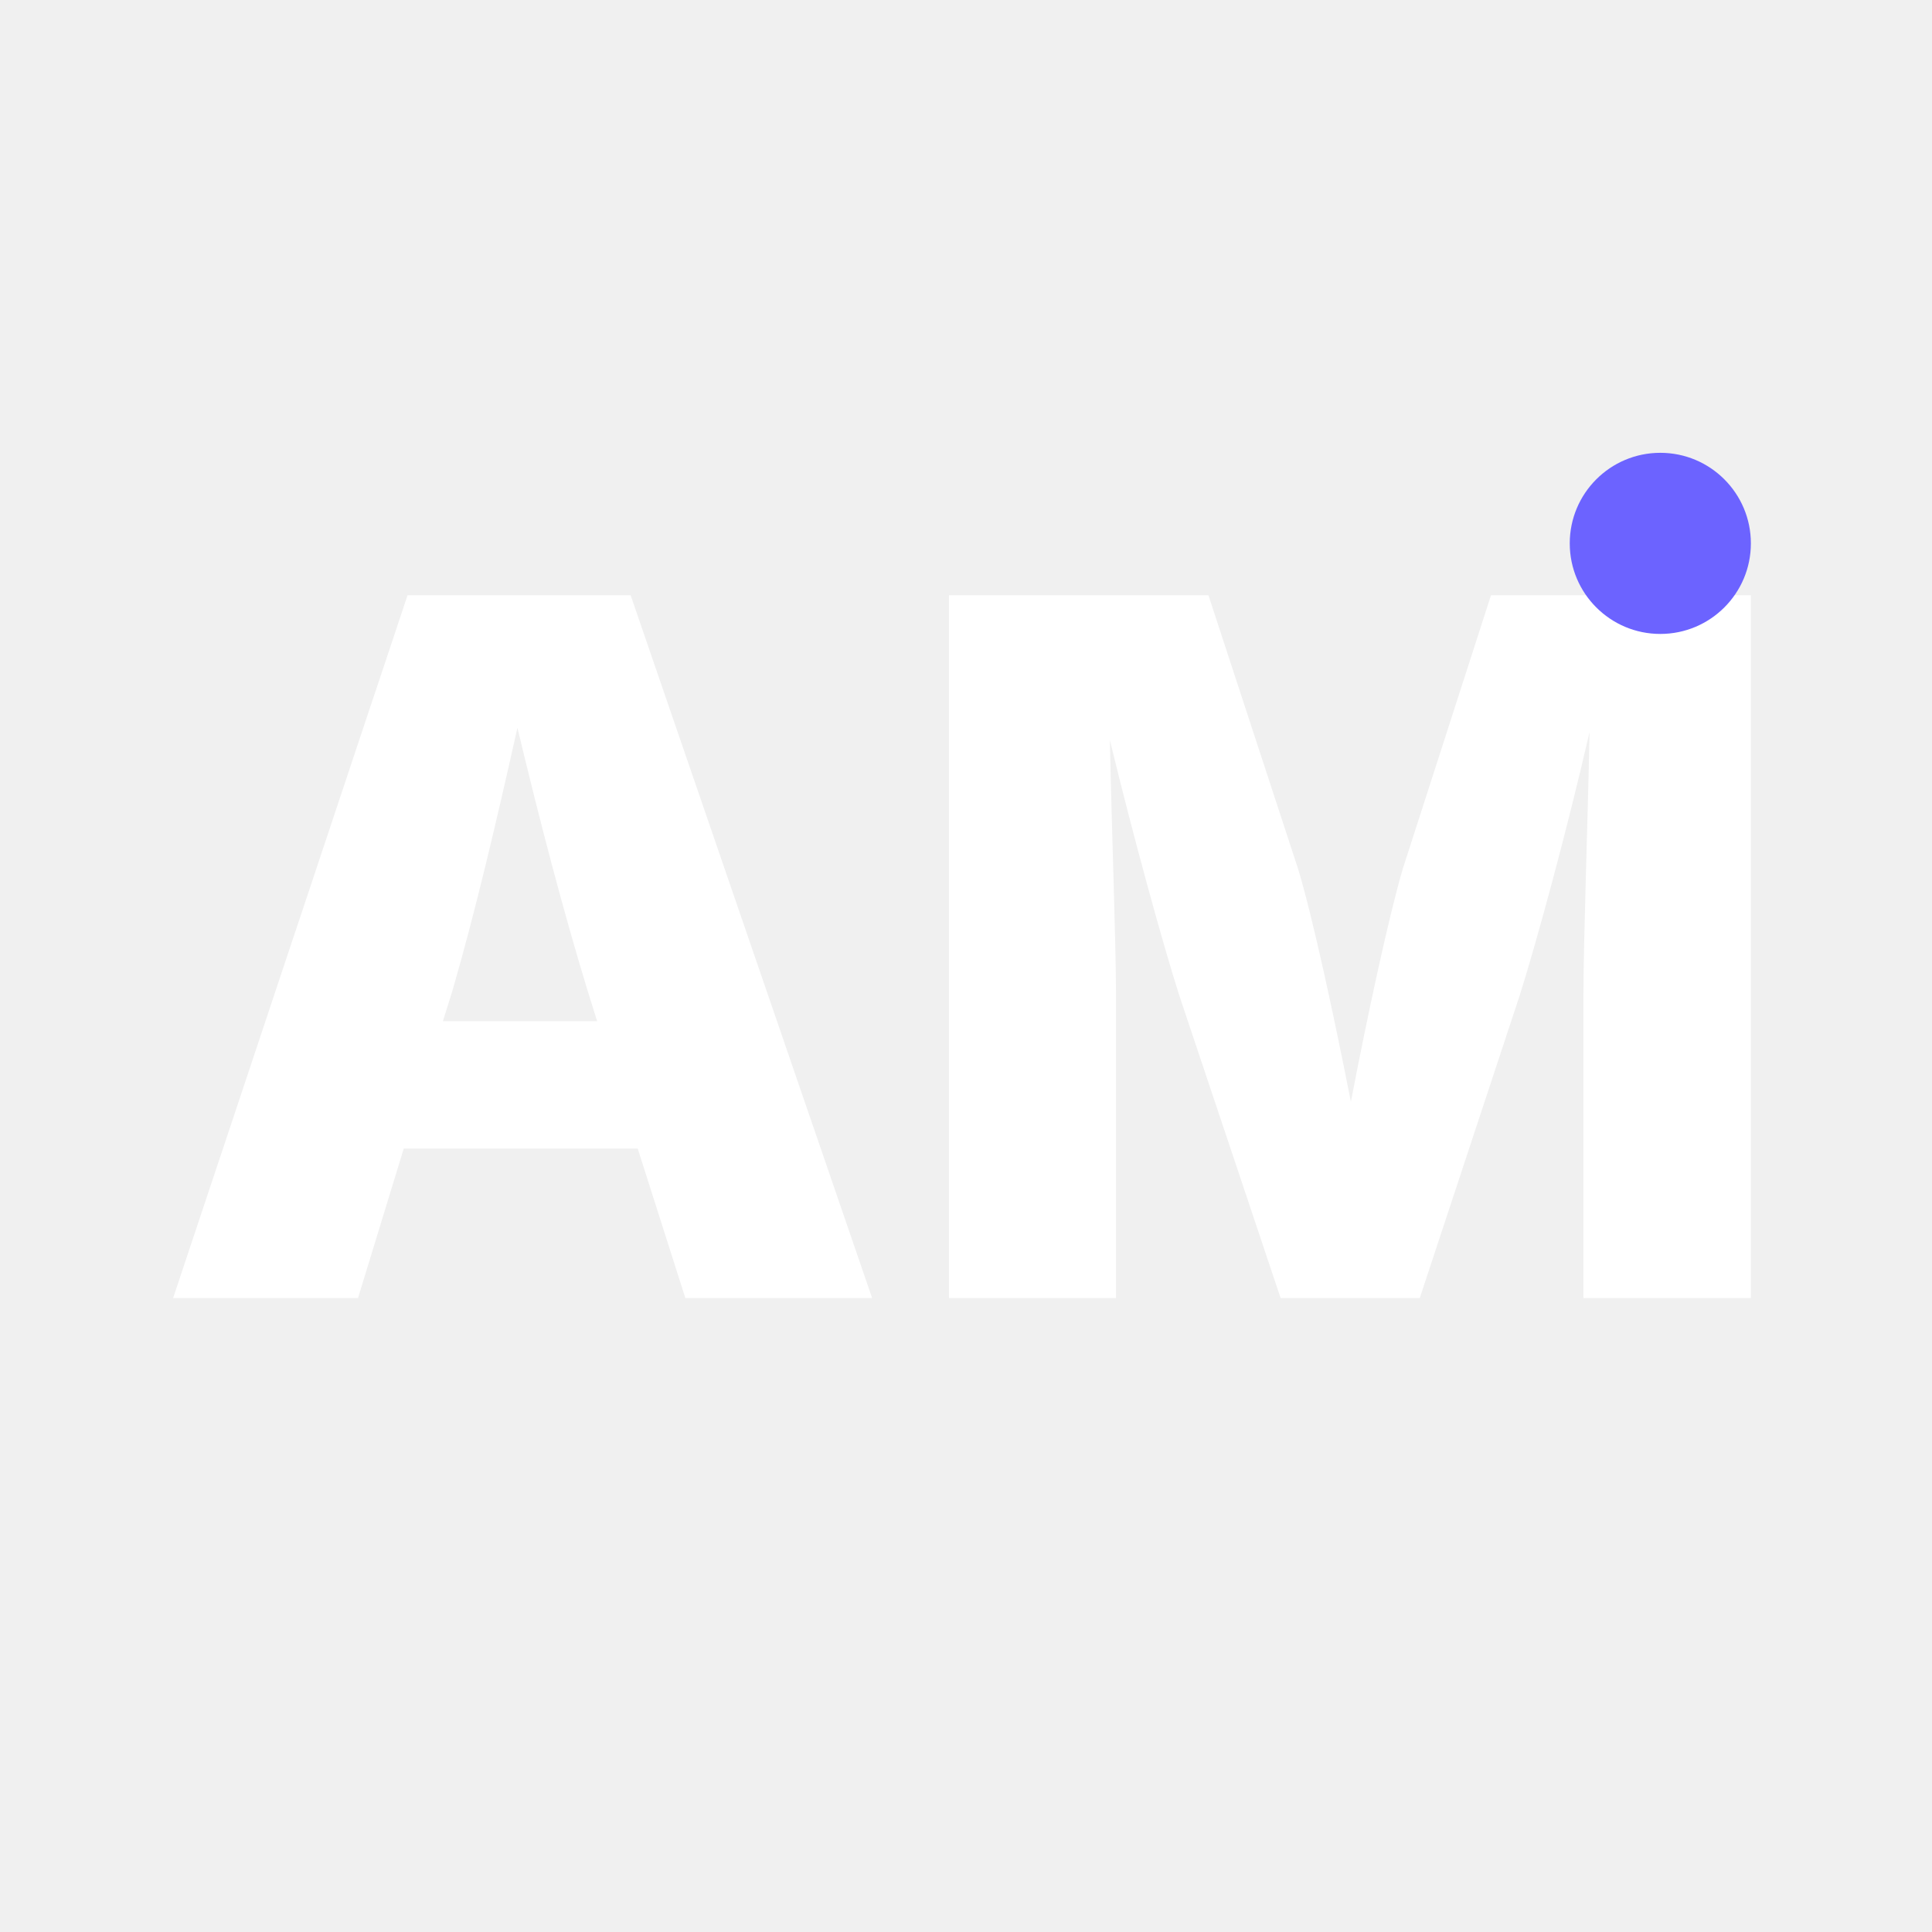
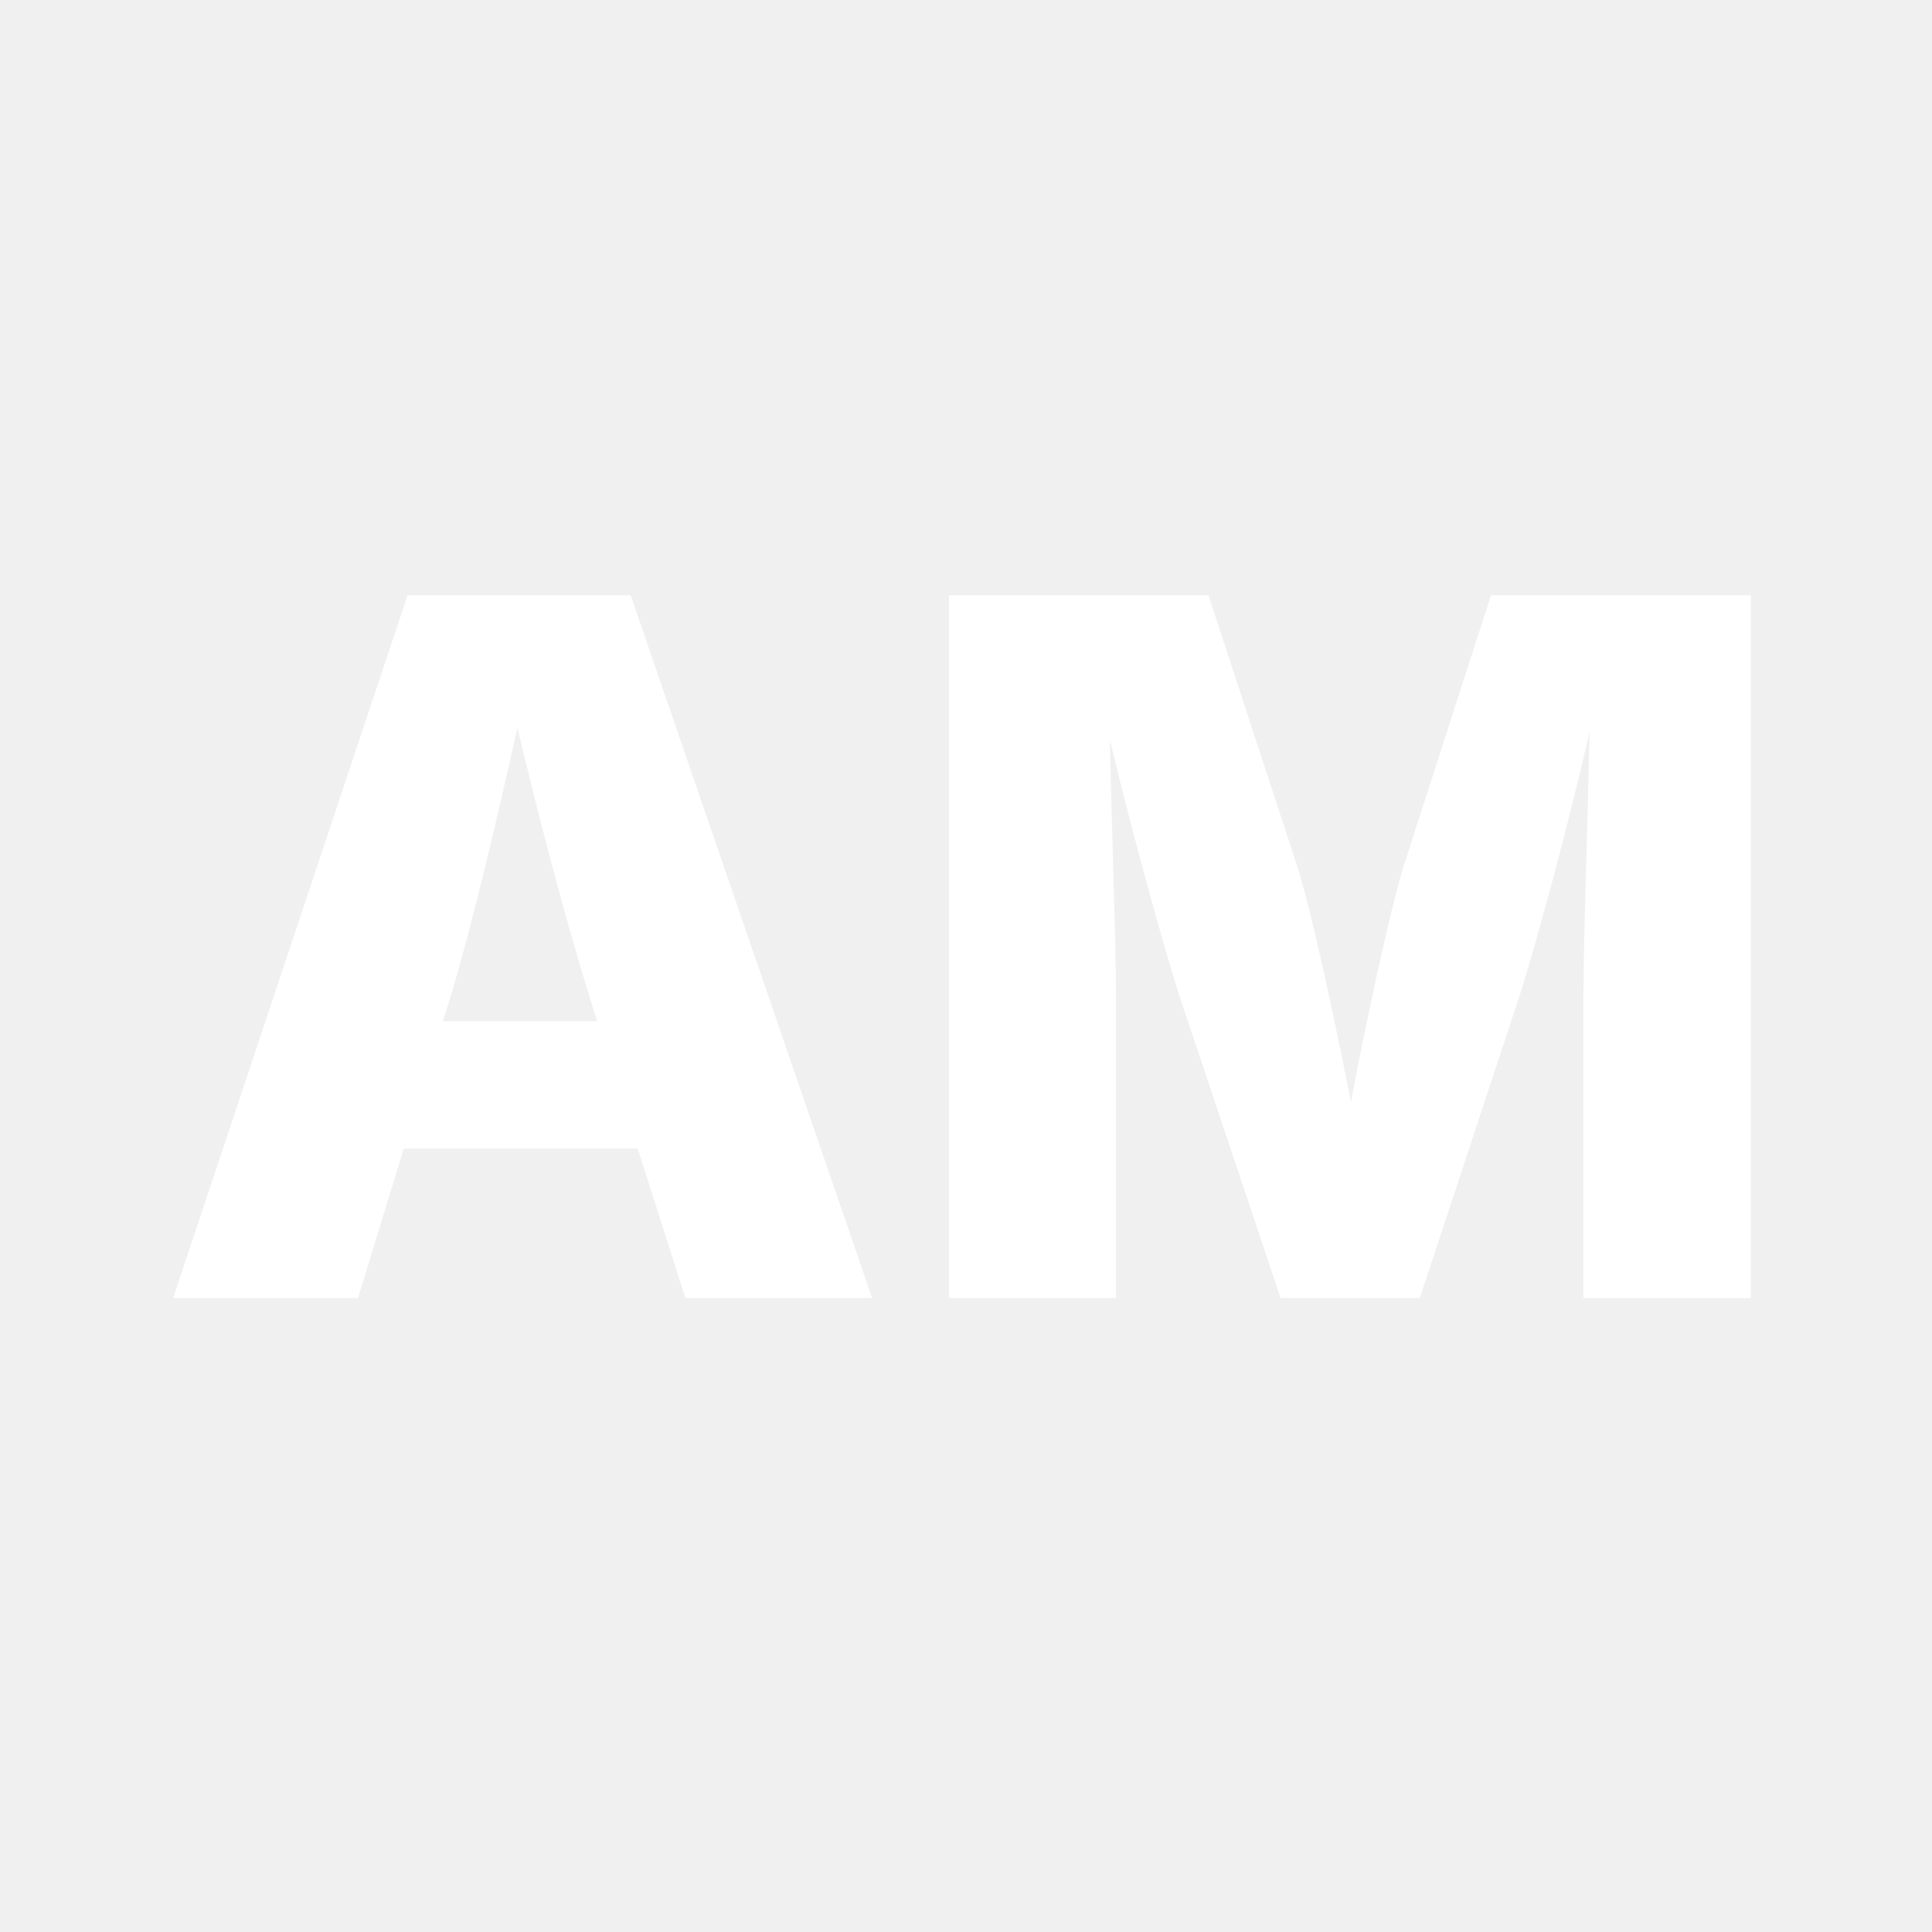
<svg xmlns="http://www.w3.org/2000/svg" width="128" height="128" viewBox="0 0 128 128" role="img" aria-label="AM">
  <rect width="100%" height="100%" fill="transparent" />
-   <g font-family="Syne, Inter, system-ui, -apple-system, 'Segoe UI', Roboto, 'Helvetica Neue', Arial" font-weight="800" font-size="64" text-anchor="start">
+   <g font-family="Syne, Inter, system-ui, sans-serif" font-weight="800" font-size="64" text-anchor="start">
    <text x="10" y="86" fill="#ffffff">AM</text>
  </g>
-   <circle cx="110" cy="36" r="6" fill="#6C63FF" />
</svg>
